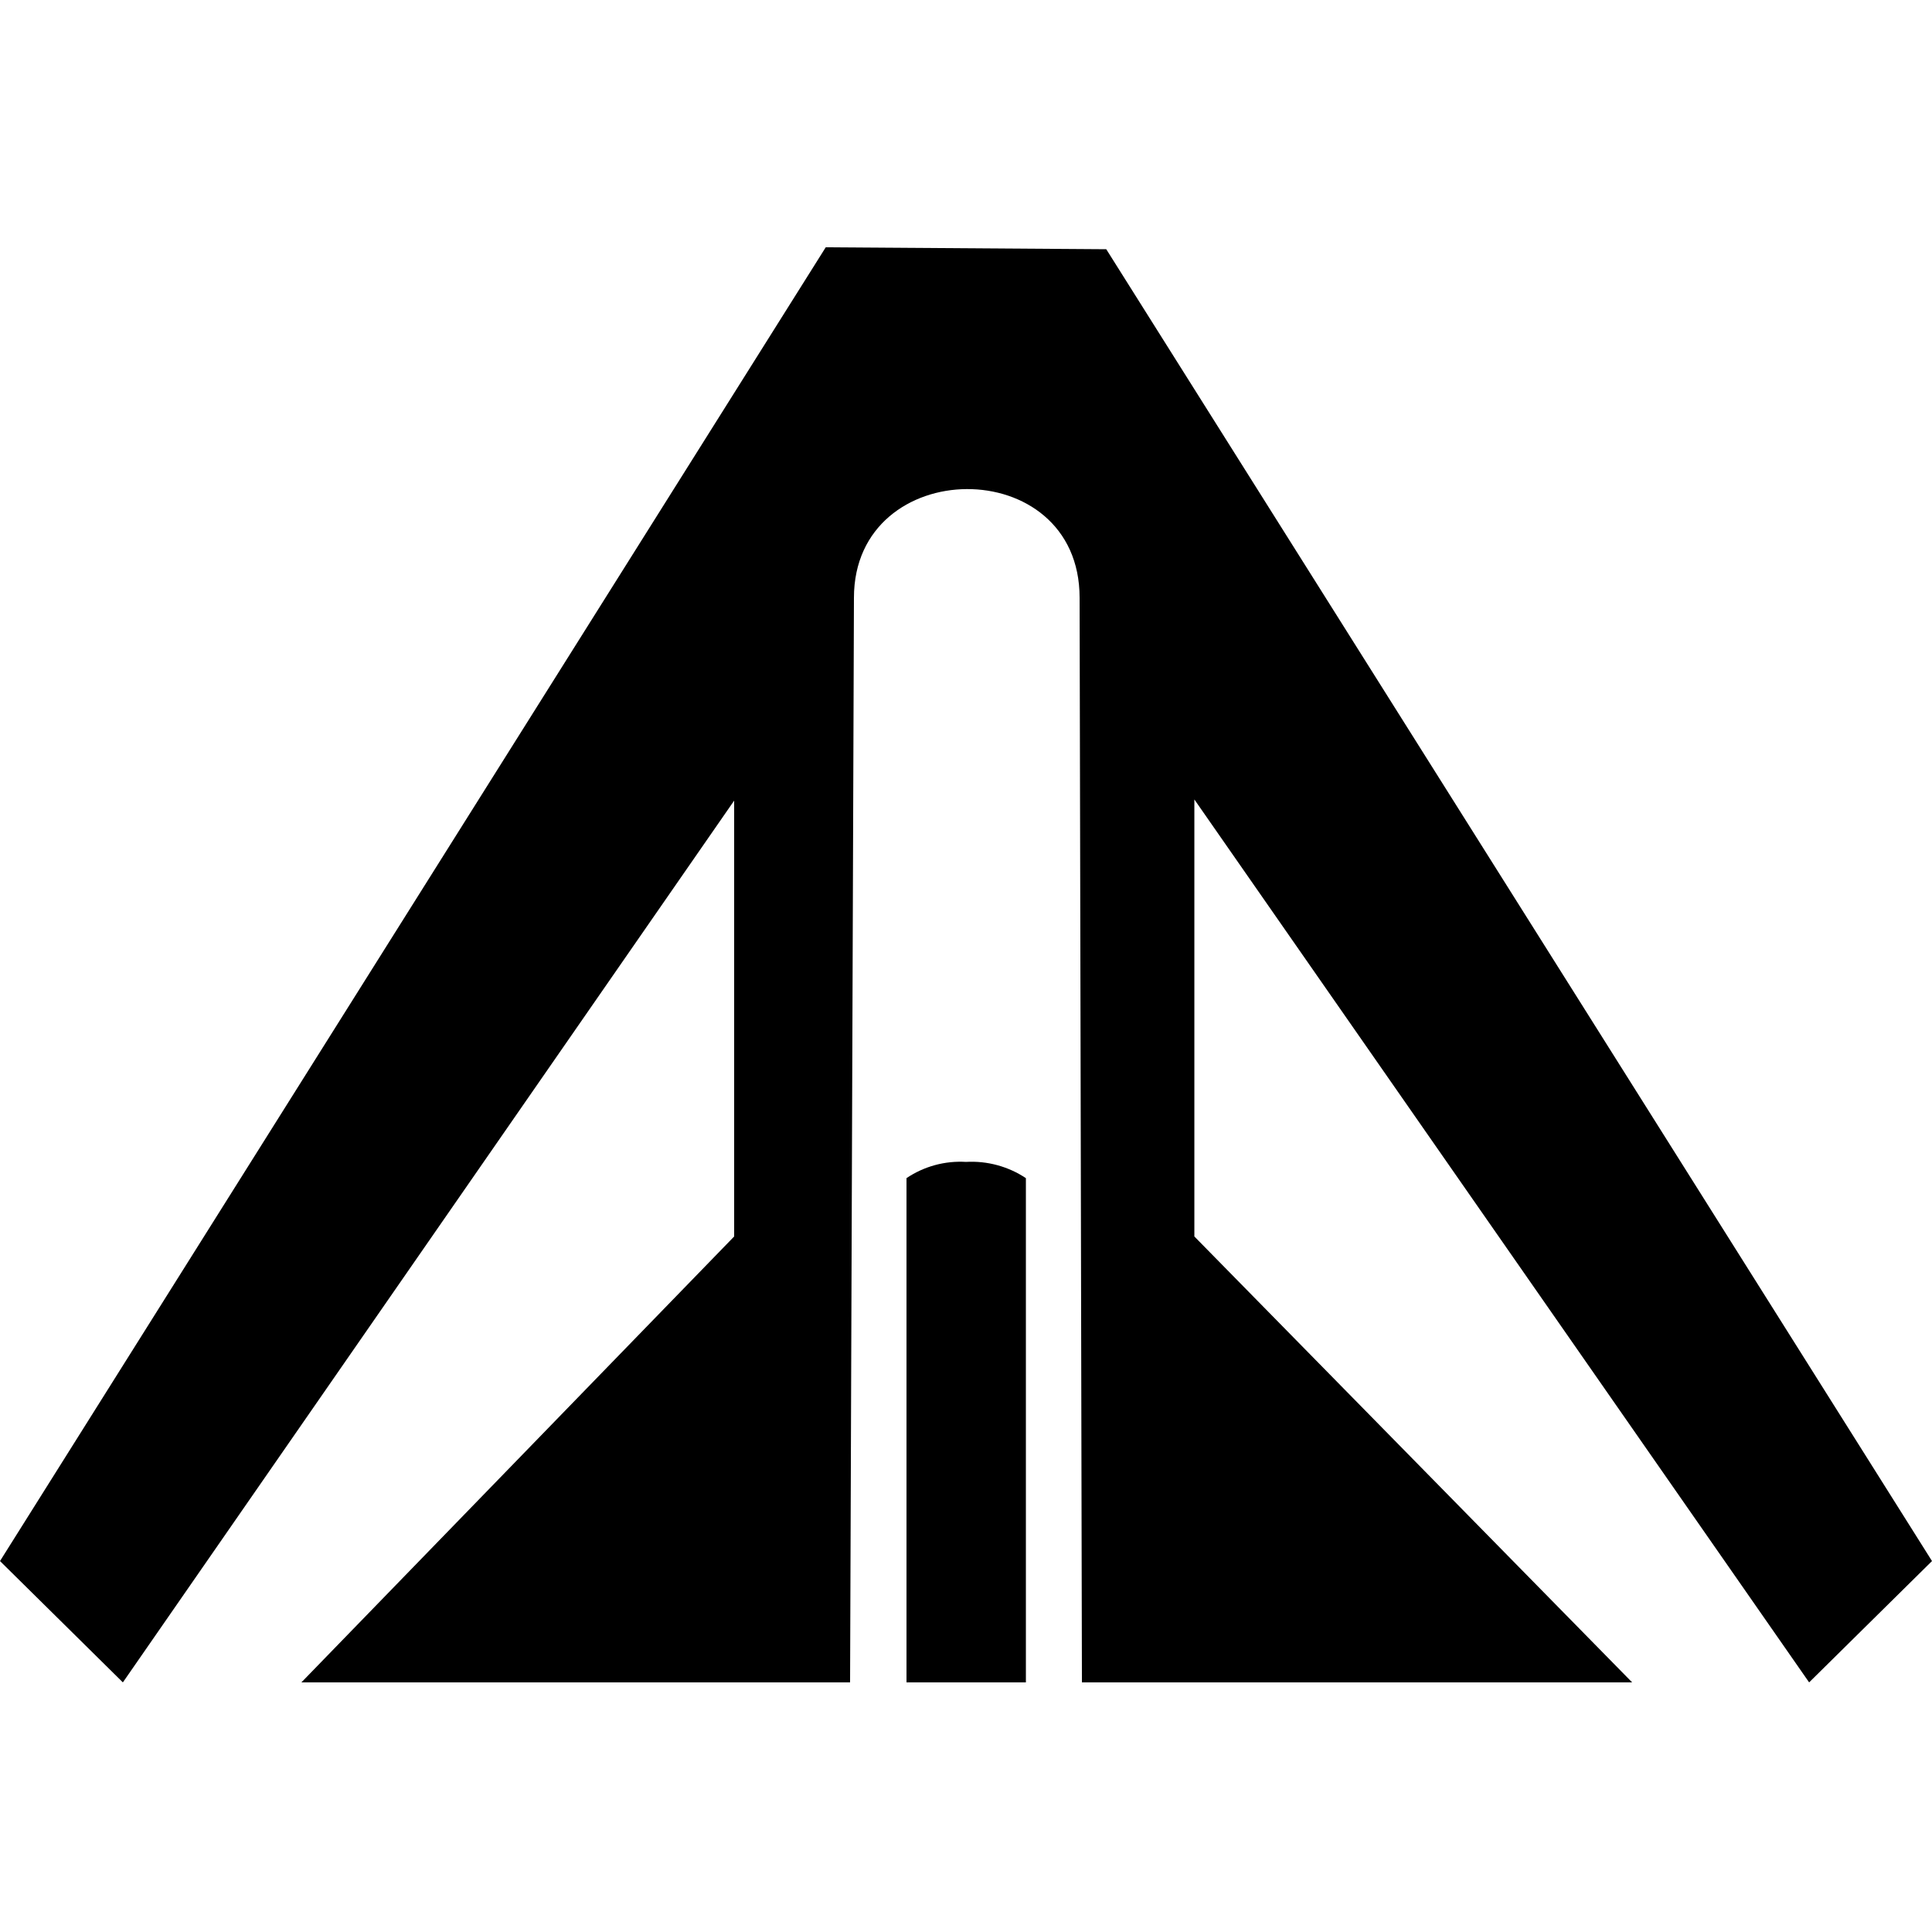
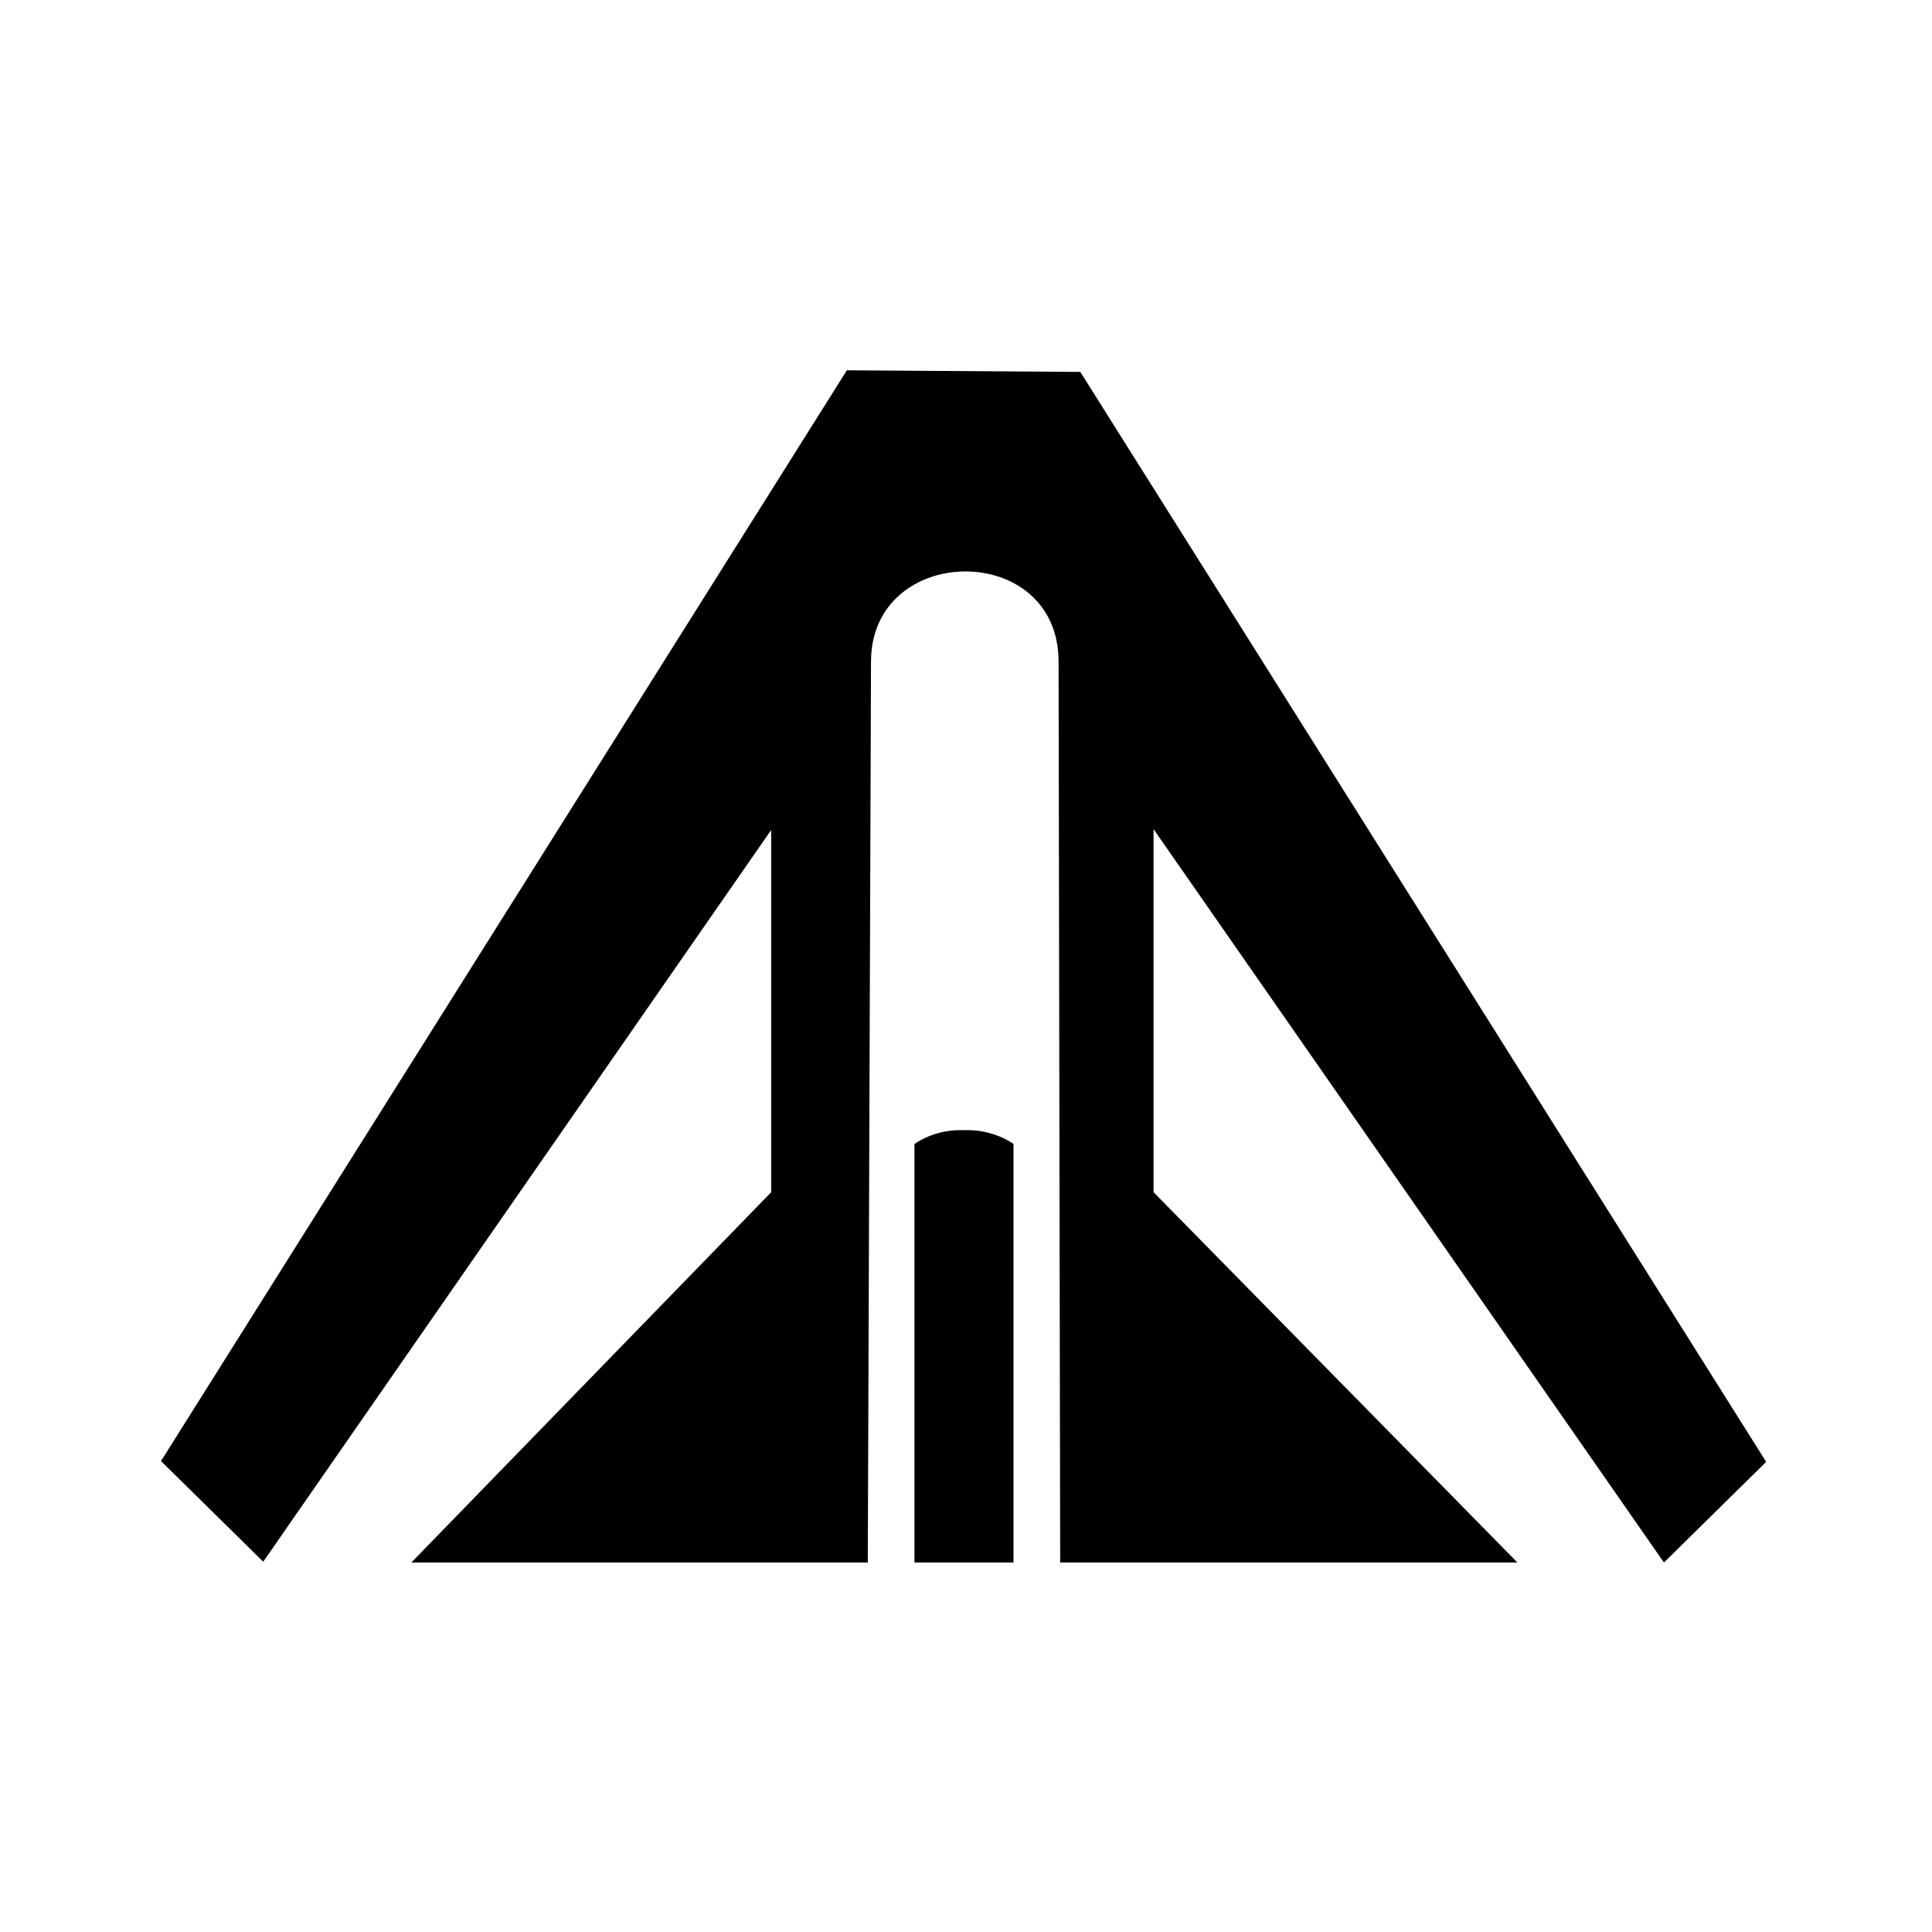
- <svg xmlns="http://www.w3.org/2000/svg" viewBox="0 0 50 50">
-   <path d="M28.63 6.45 50 40.4l-3.18 3.14-15.91-22.85V32l11.33 11.54H28l-.06-28.07c0-3.78-5.84-3.72-5.84 0L22 43.54H7.8L19 32V20.72L3.18 43.54 0 40.4l21.37-34ZM25 30.07a2.54 2.54 0 0 1 1.55.42v13.05h-3.09V30.49a2.49 2.49 0 0 1 1.54-.42Z" />
+ <svg xmlns="http://www.w3.org/2000/svg" viewBox="0 0 24 24">
+   <path d="m13.42 4.62 8.52 13.54-1.27 1.25-6.34-9.11v4.51l4.52 4.6h-5.68l-.02-11.19c0-1.51-2.33-1.48-2.33 0l-.04 11.19H5.11l4.47-4.6v-4.5L3.27 19.4 2 18.15 10.52 4.6l2.89.02Zm-1.45 9.42c.22-.01.44.05.62.17v5.2h-1.23v-5.2c.18-.12.4-.18.61-.17Z" />
</svg>
